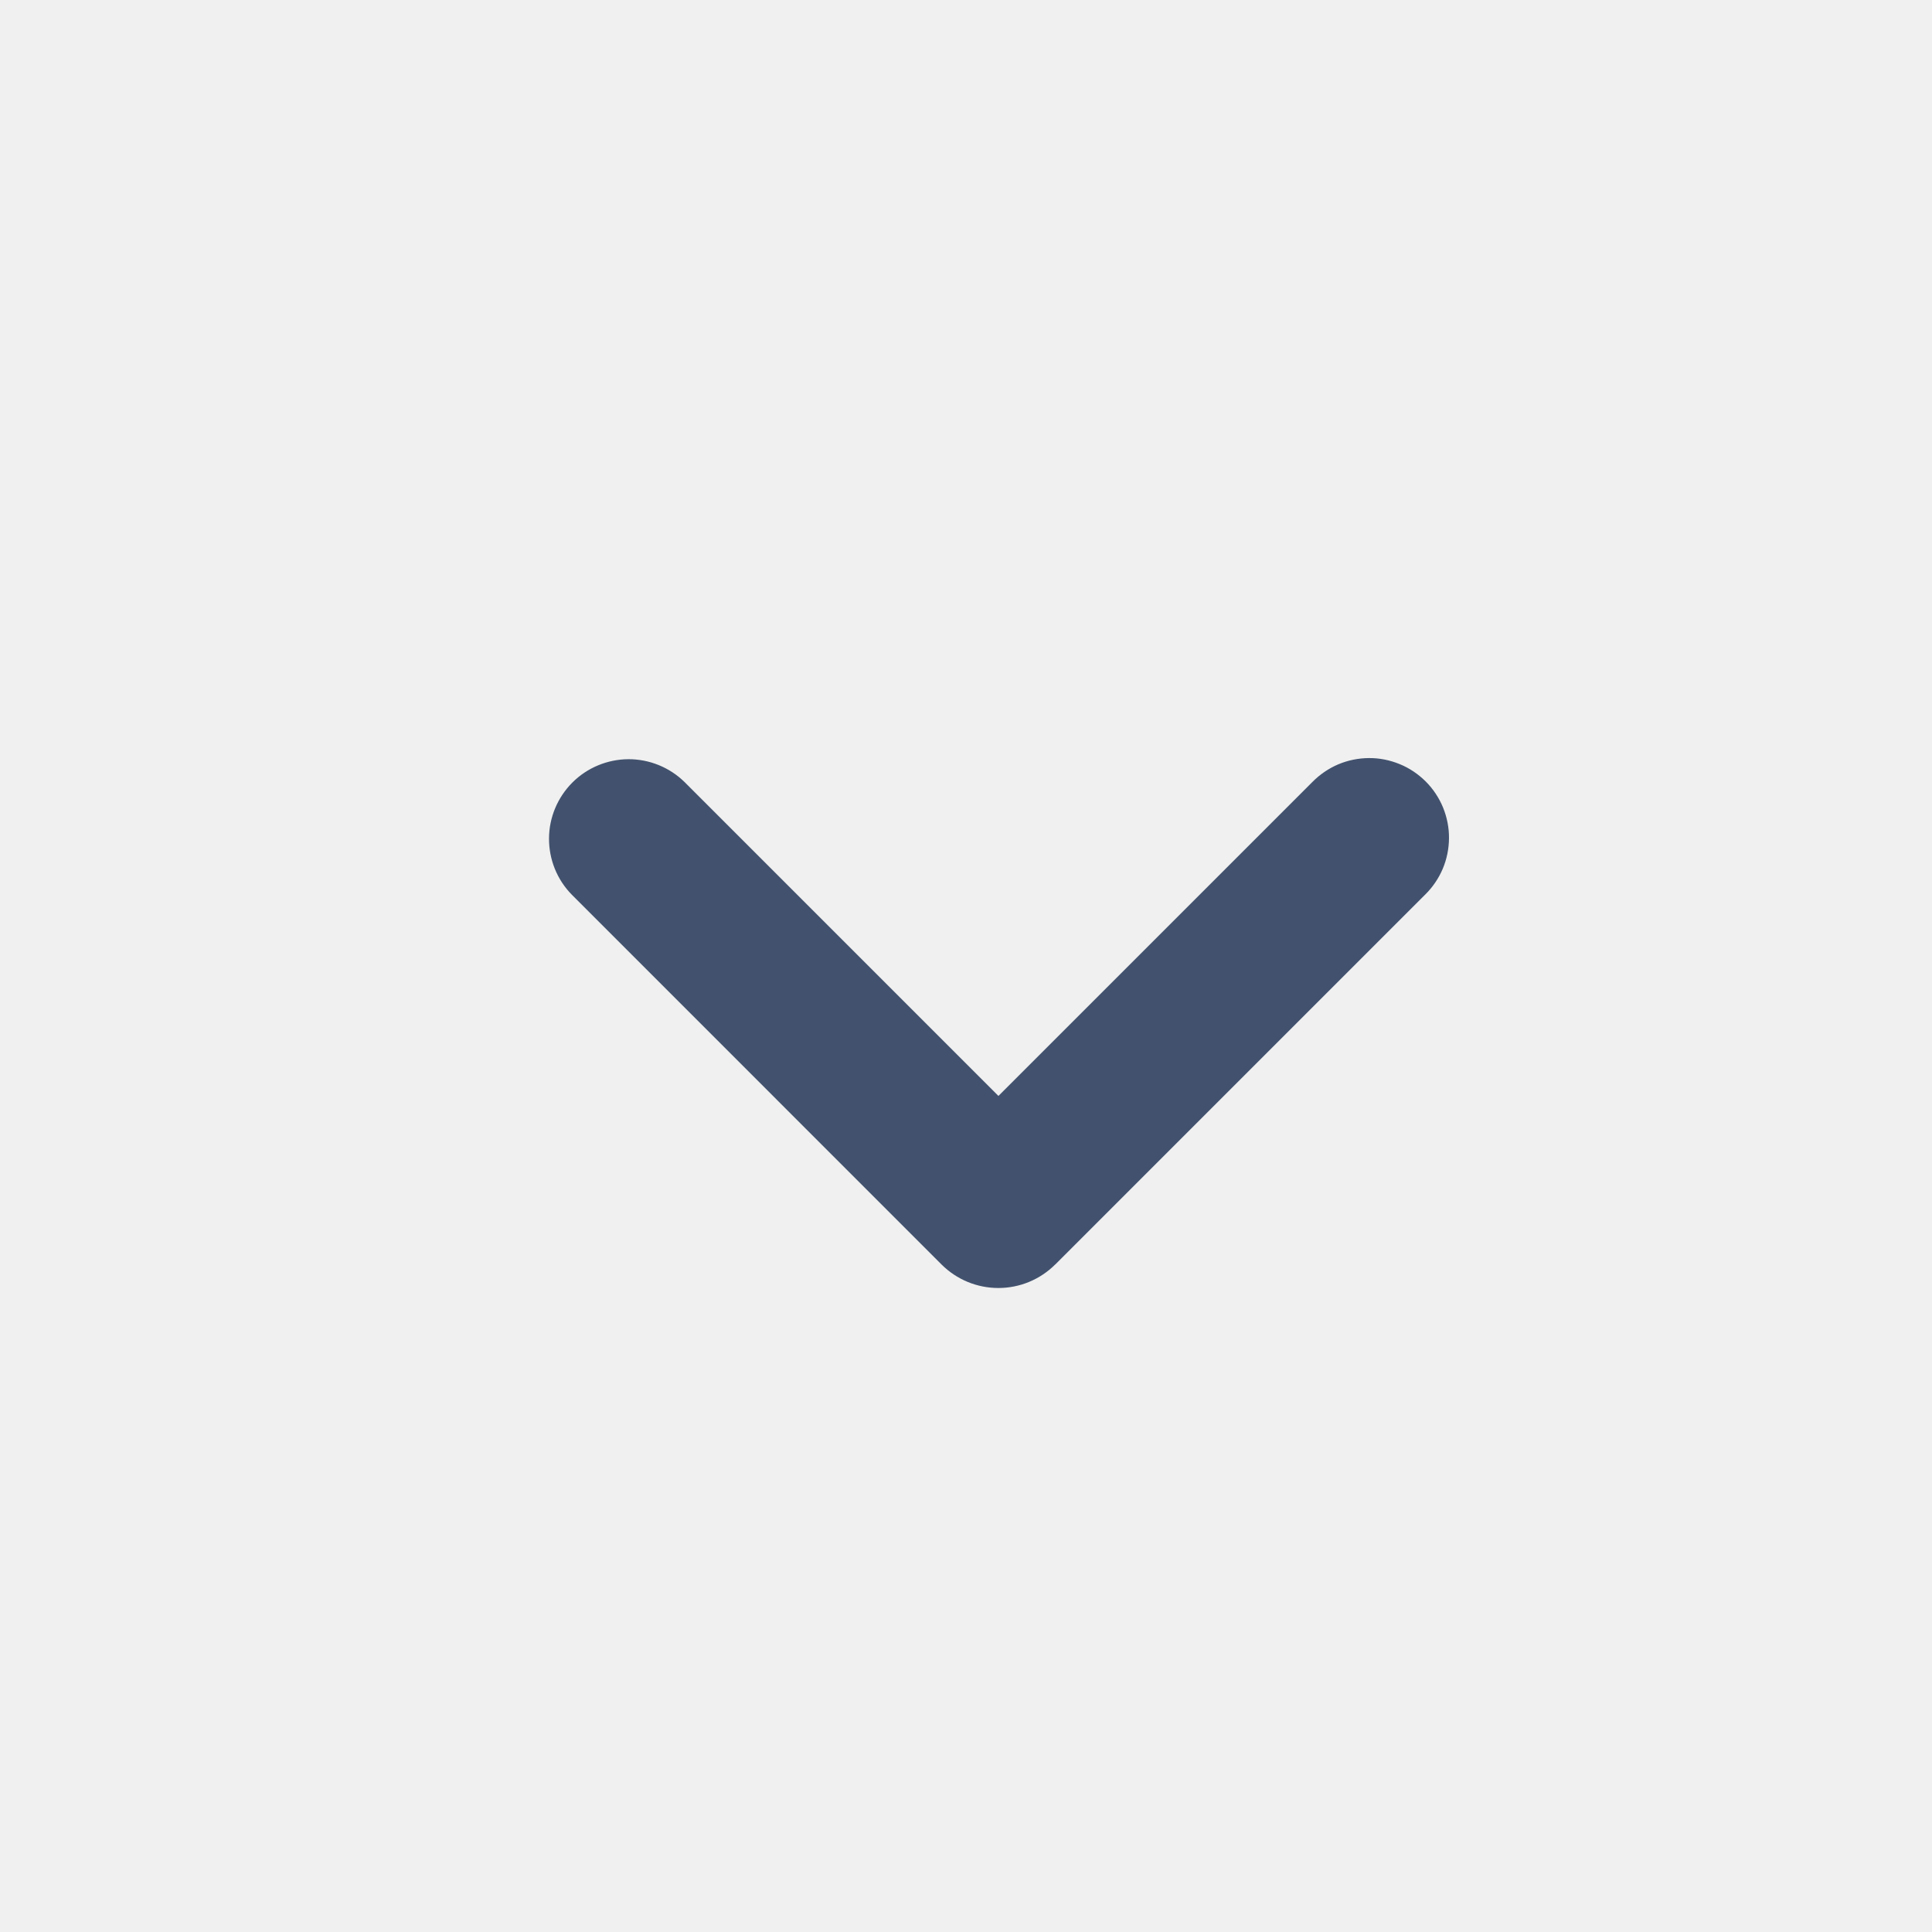
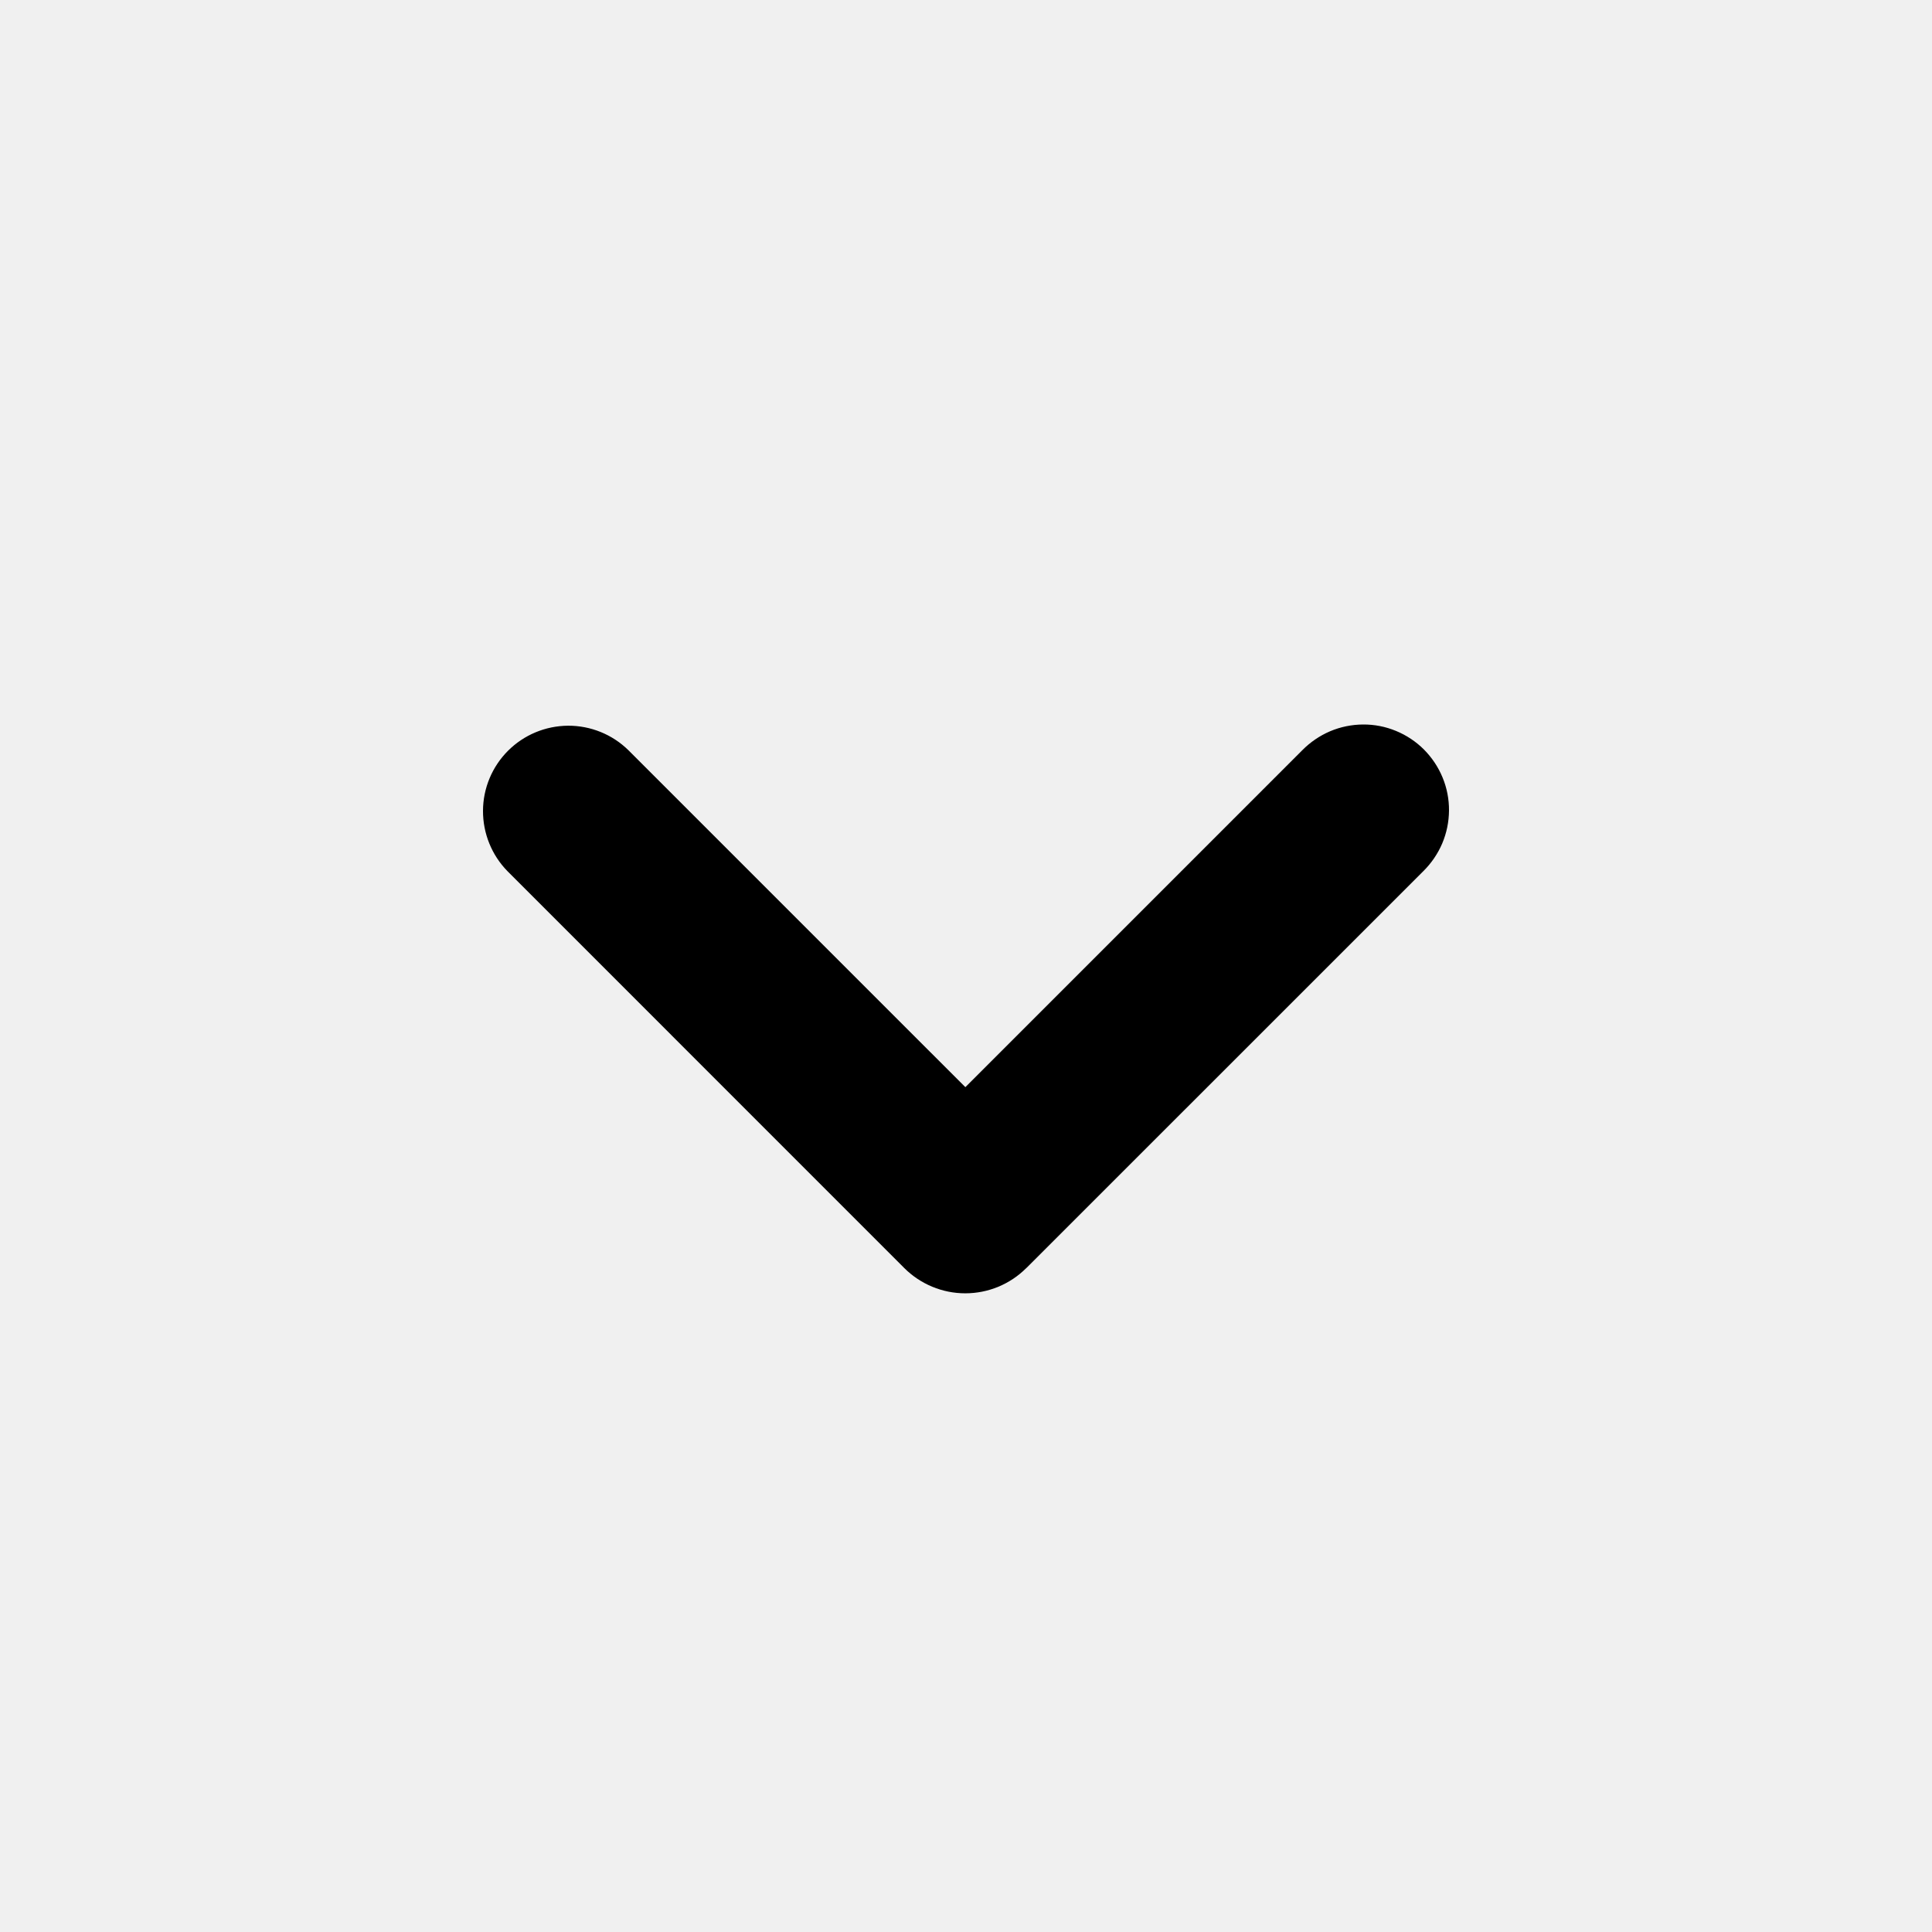
<svg xmlns="http://www.w3.org/2000/svg" width="24" height="24" viewBox="0 0 24 24" fill="none">
-   <rect width="24" height="24" fill="white" fill-opacity="0.01" />
-   <path fill-rule="evenodd" clip-rule="evenodd" d="M13.11 15.707L17.703 11.114C17.796 11.023 17.871 10.913 17.922 10.793C17.973 10.672 17.999 10.543 18 10.412C18.001 10.281 17.975 10.152 17.926 10.031C17.876 9.91 17.803 9.8 17.71 9.707C17.617 9.615 17.508 9.541 17.387 9.492C17.265 9.442 17.136 9.416 17.005 9.417C16.874 9.418 16.745 9.444 16.624 9.495C16.504 9.546 16.395 9.621 16.303 9.714L12.403 13.614L8.503 9.714C8.317 9.532 8.066 9.43 7.805 9.431C7.544 9.433 7.294 9.537 7.11 9.721C6.926 9.906 6.821 10.155 6.82 10.416C6.819 10.677 6.92 10.928 7.103 11.114L11.695 15.707C11.883 15.895 12.137 16 12.402 16C12.667 16 12.921 15.895 13.109 15.707L13.11 15.707Z" fill="#42526E" />
+   <path fill-rule="evenodd" clip-rule="evenodd" d="M12.751 15.751L17.681 10.822C17.781 10.723 17.861 10.606 17.916 10.477C17.971 10.347 17.999 10.208 18 10.068C18.001 9.928 17.974 9.788 17.92 9.658C17.867 9.529 17.788 9.411 17.689 9.311C17.59 9.212 17.471 9.133 17.342 9.08C17.212 9.026 17.073 8.999 16.932 9C16.792 9.001 16.653 9.029 16.523 9.084C16.394 9.139 16.277 9.219 16.178 9.319L11.992 13.505L7.806 9.319C7.606 9.123 7.337 9.014 7.057 9.015C6.777 9.017 6.509 9.128 6.311 9.326C6.113 9.524 6.001 9.792 6 10.072C5.999 10.352 6.108 10.622 6.304 10.822L11.232 15.751C11.434 15.953 11.707 16.066 11.991 16.066C12.276 16.066 12.549 15.953 12.75 15.751L12.751 15.751Z" fill="black" />
</svg>
